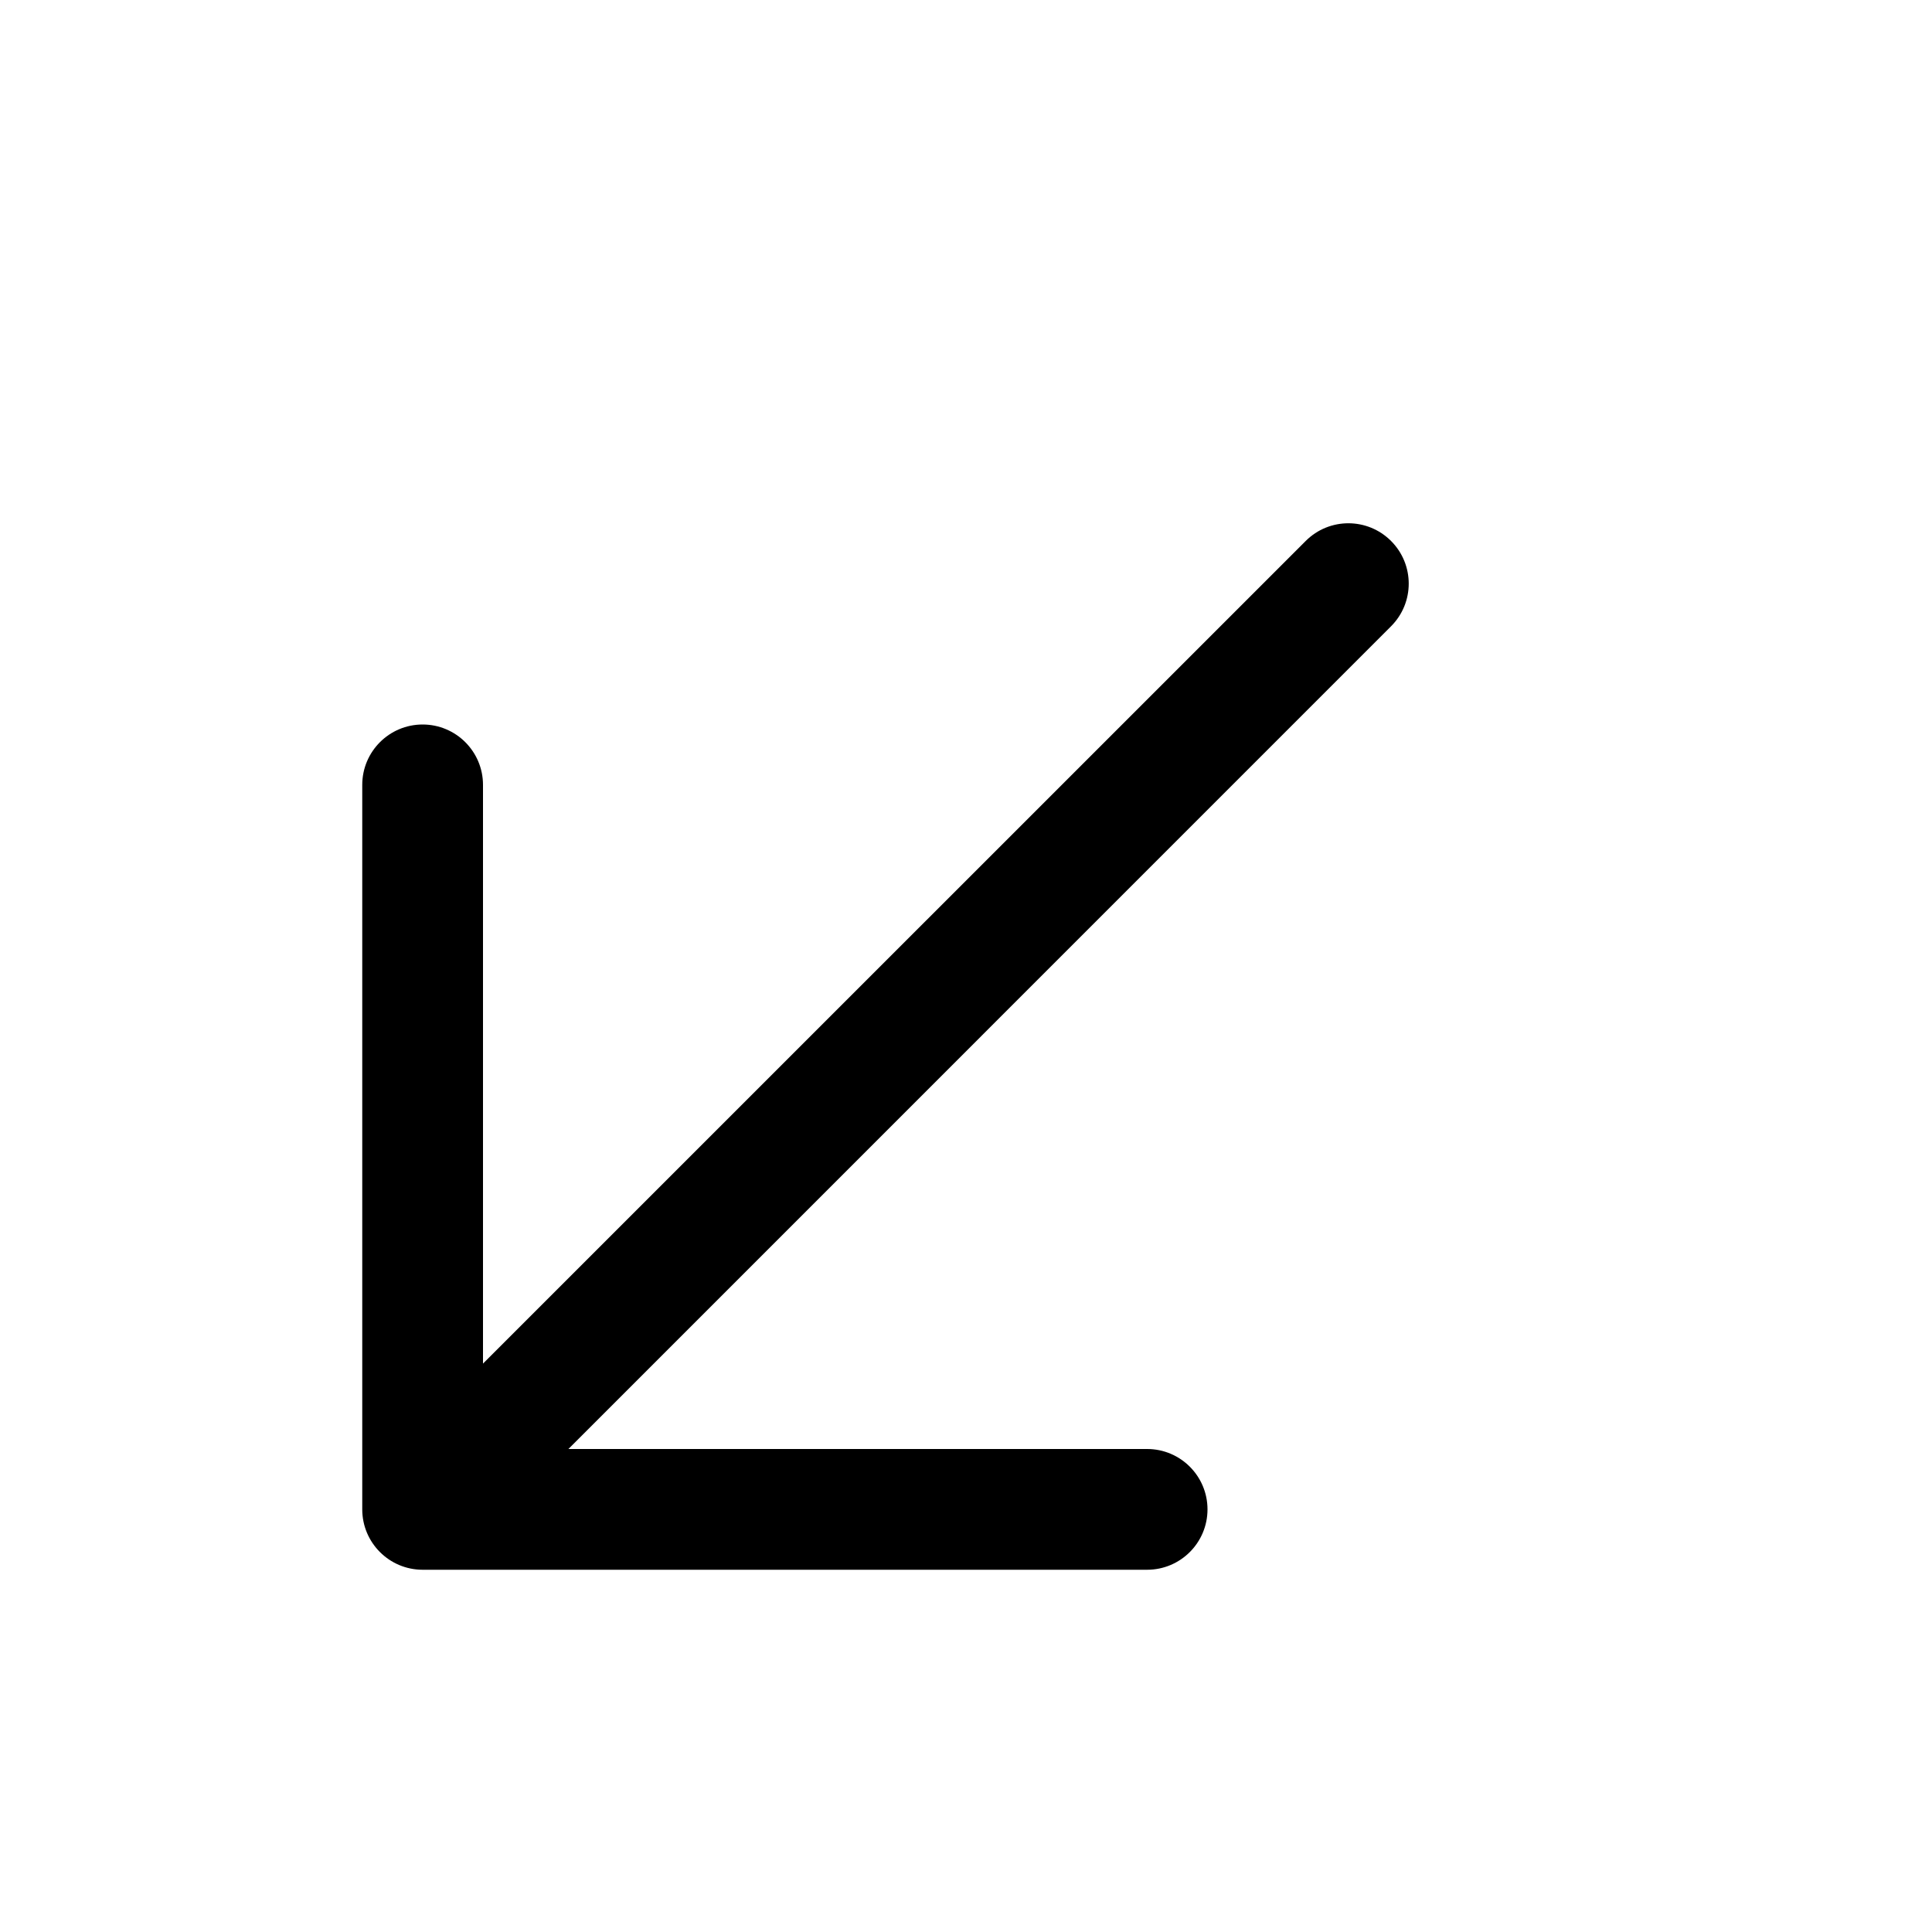
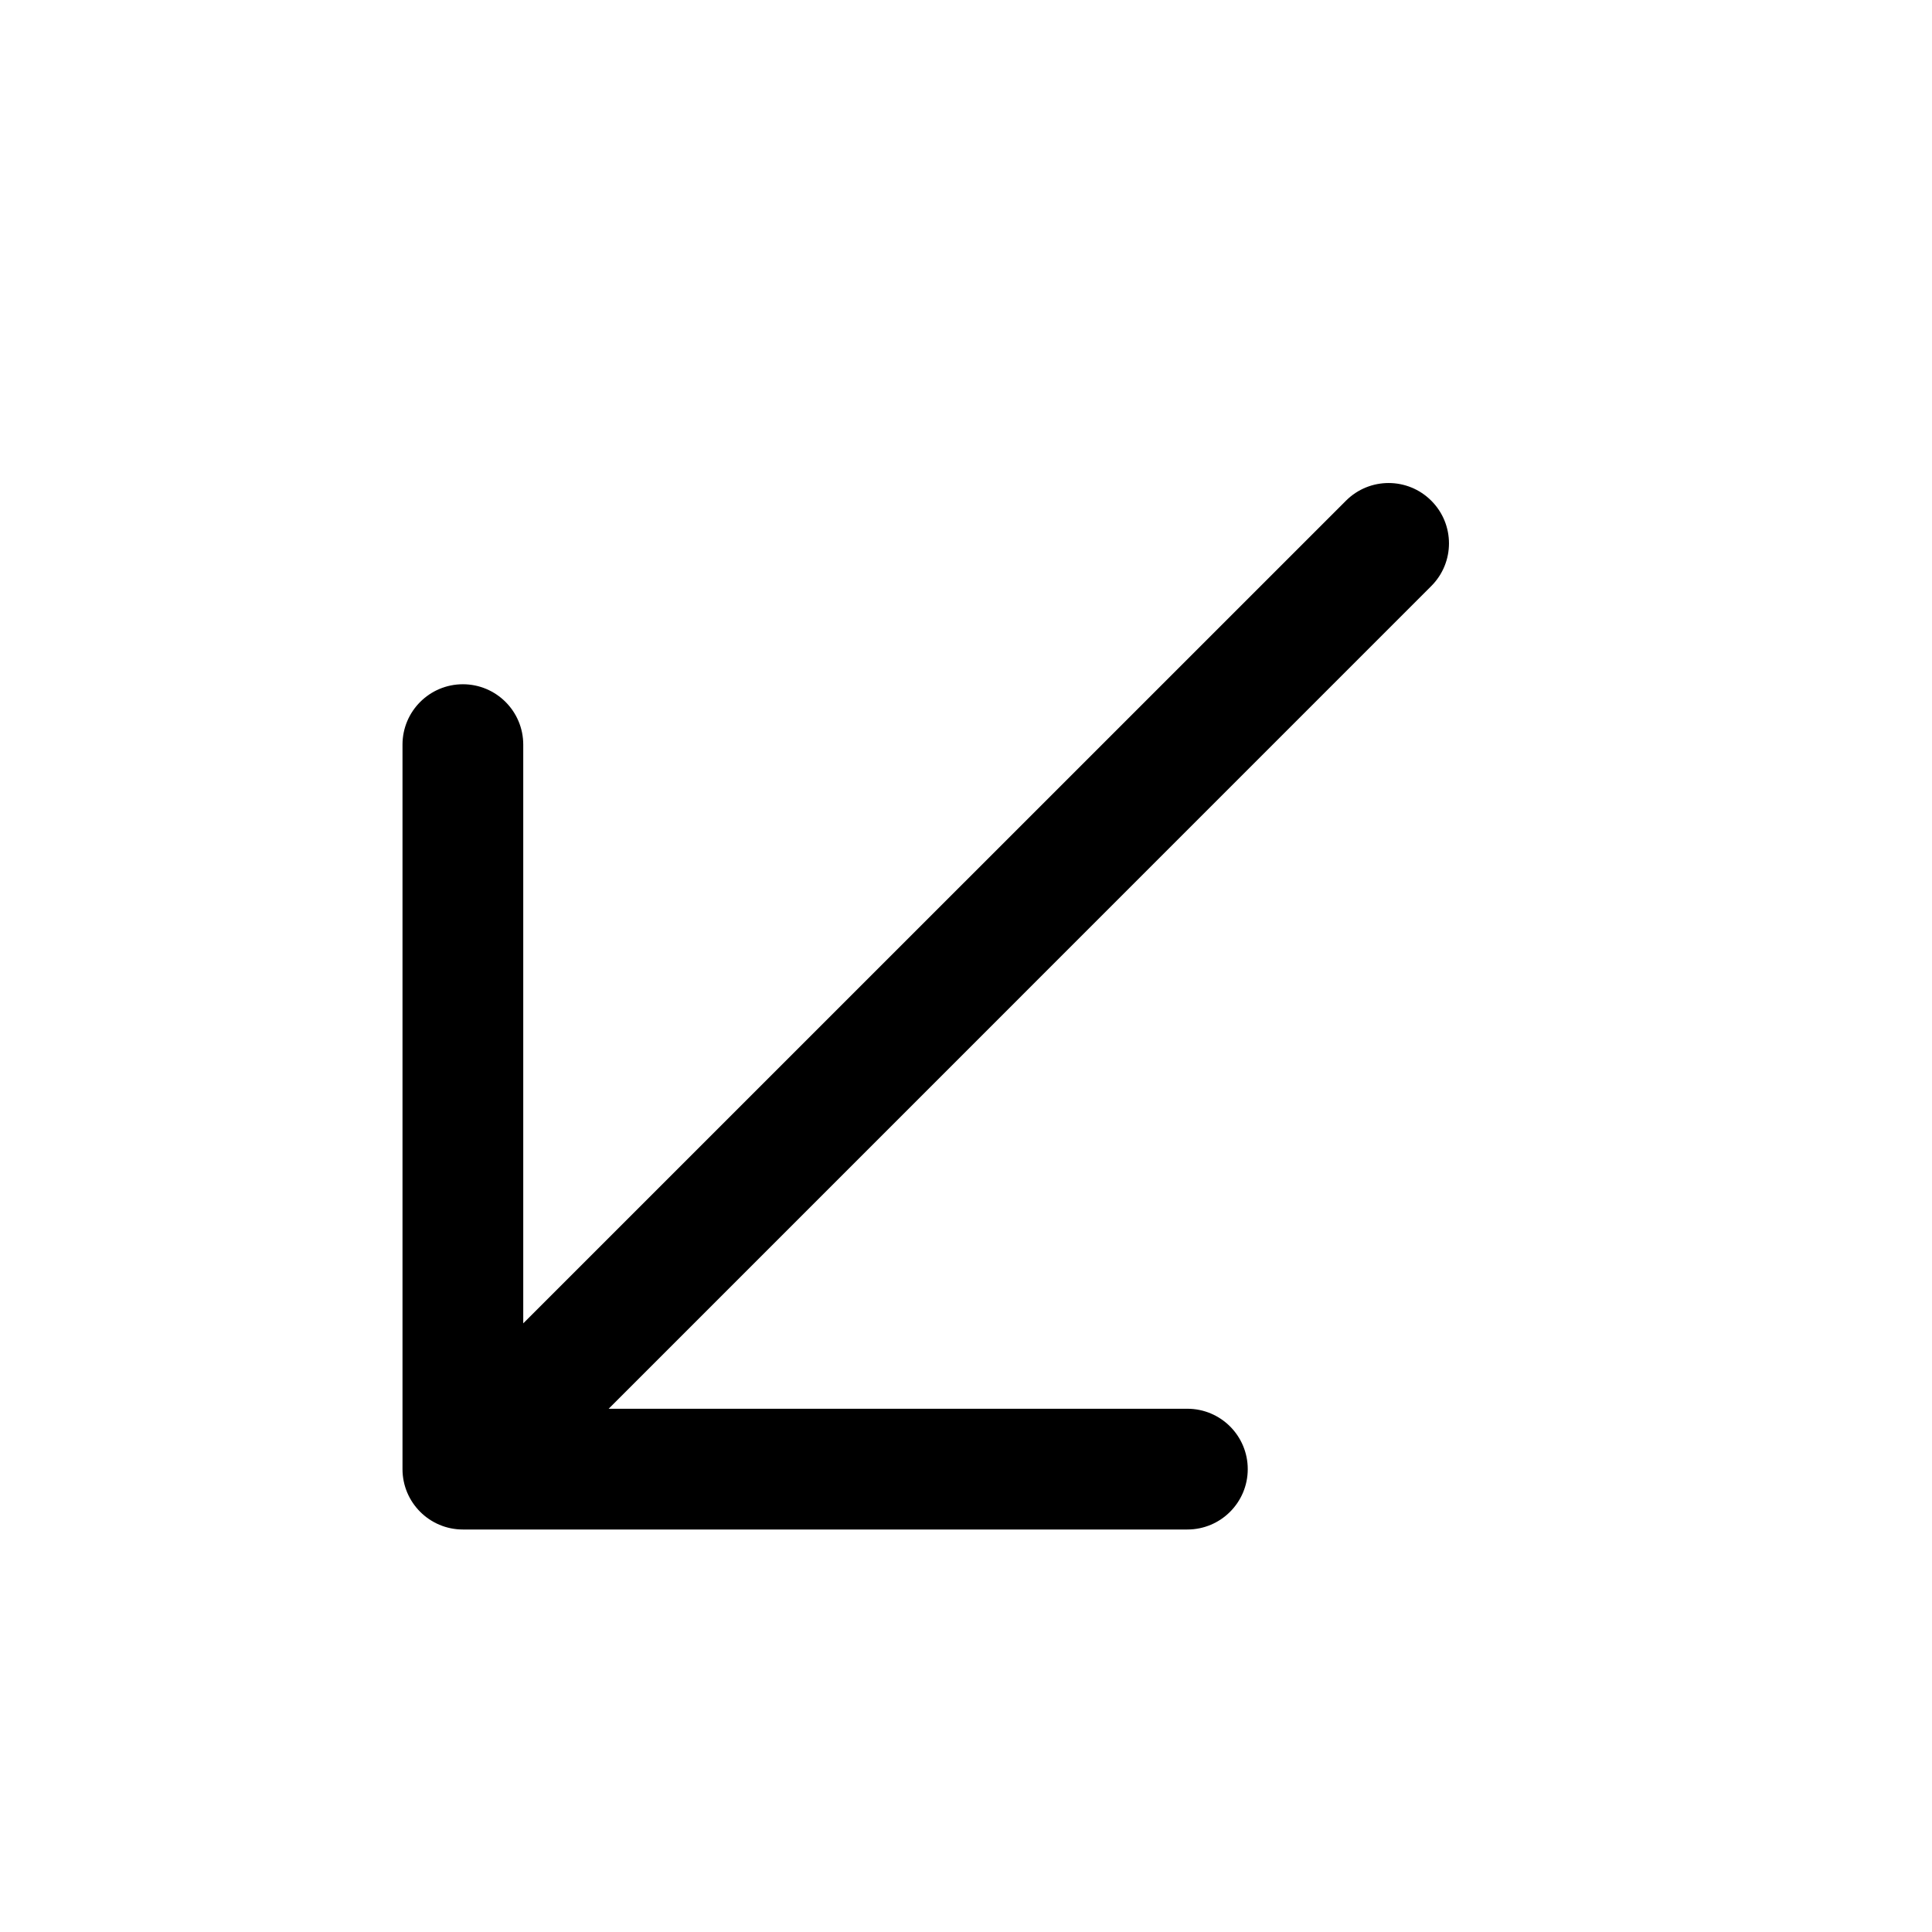
<svg xmlns="http://www.w3.org/2000/svg" width="24" height="24" viewBox="0 0 24 24">
-   <path fill-rule="evenodd" clip-rule="evenodd" d="M5.25 9C4.836 9 4.5 9.336 4.5 9.75L4.5 18.75C4.5 19.164 4.836 19.5 5.25 19.5L14.25 19.5C14.664 19.5 15 19.164 15 18.75C15 18.336 14.664 18 14.25 18L7.061 18L17.28 7.78C17.573 7.487 17.573 7.013 17.28 6.72C16.987 6.427 16.513 6.427 16.22 6.72L6 16.939L6 9.75C6 9.336 5.664 9 5.25 9Z" />
+   <path fill-rule="evenodd" clip-rule="evenodd" d="M5.75 8.5C5.336 8.5 5 8.836 5 9.25L5 18.25C5 18.664 5.336 19 5.75 19L14.75 19C15.164 19 15.5 18.664 15.5 18.25C15.5 17.836 15.164 17.5 14.75 17.5L7.561 17.5L17.78 7.28C18.073 6.987 18.073 6.513 17.78 6.22C17.487 5.927 17.013 5.927 16.72 6.22L6.5 16.439L6.5 9.25C6.5 8.836 6.164 8.5 5.75 8.5Z" />
</svg>
